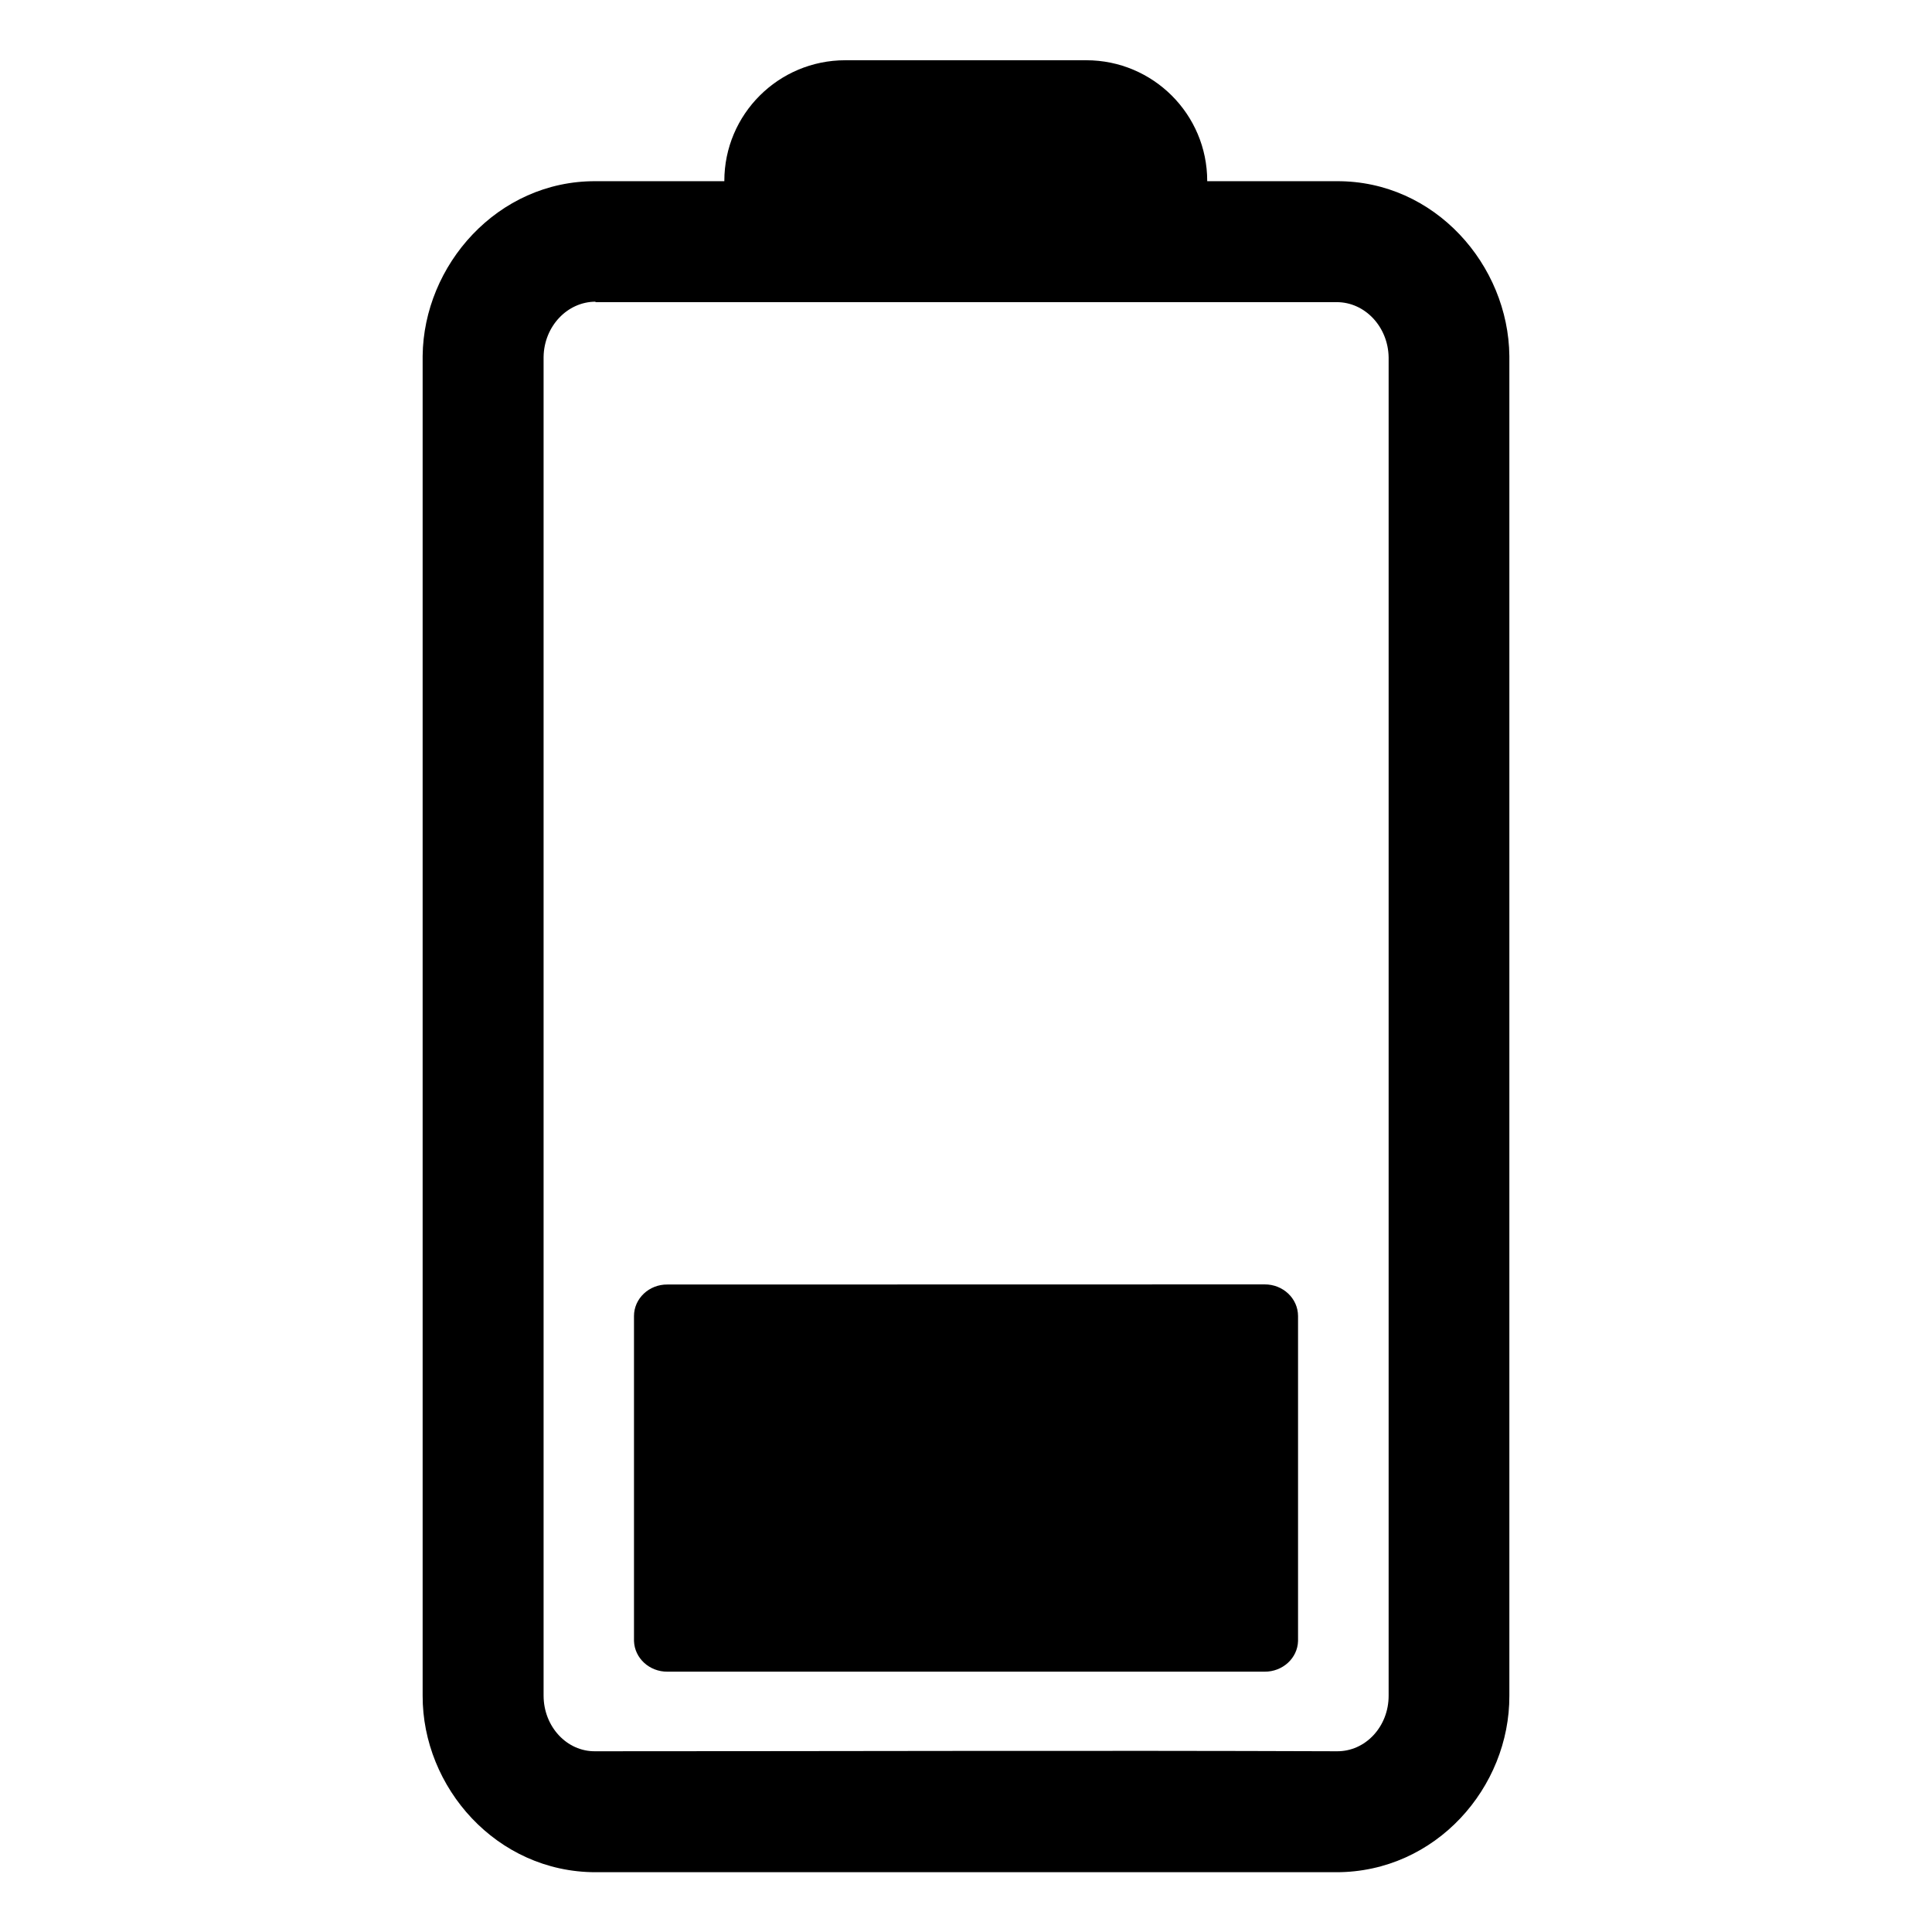
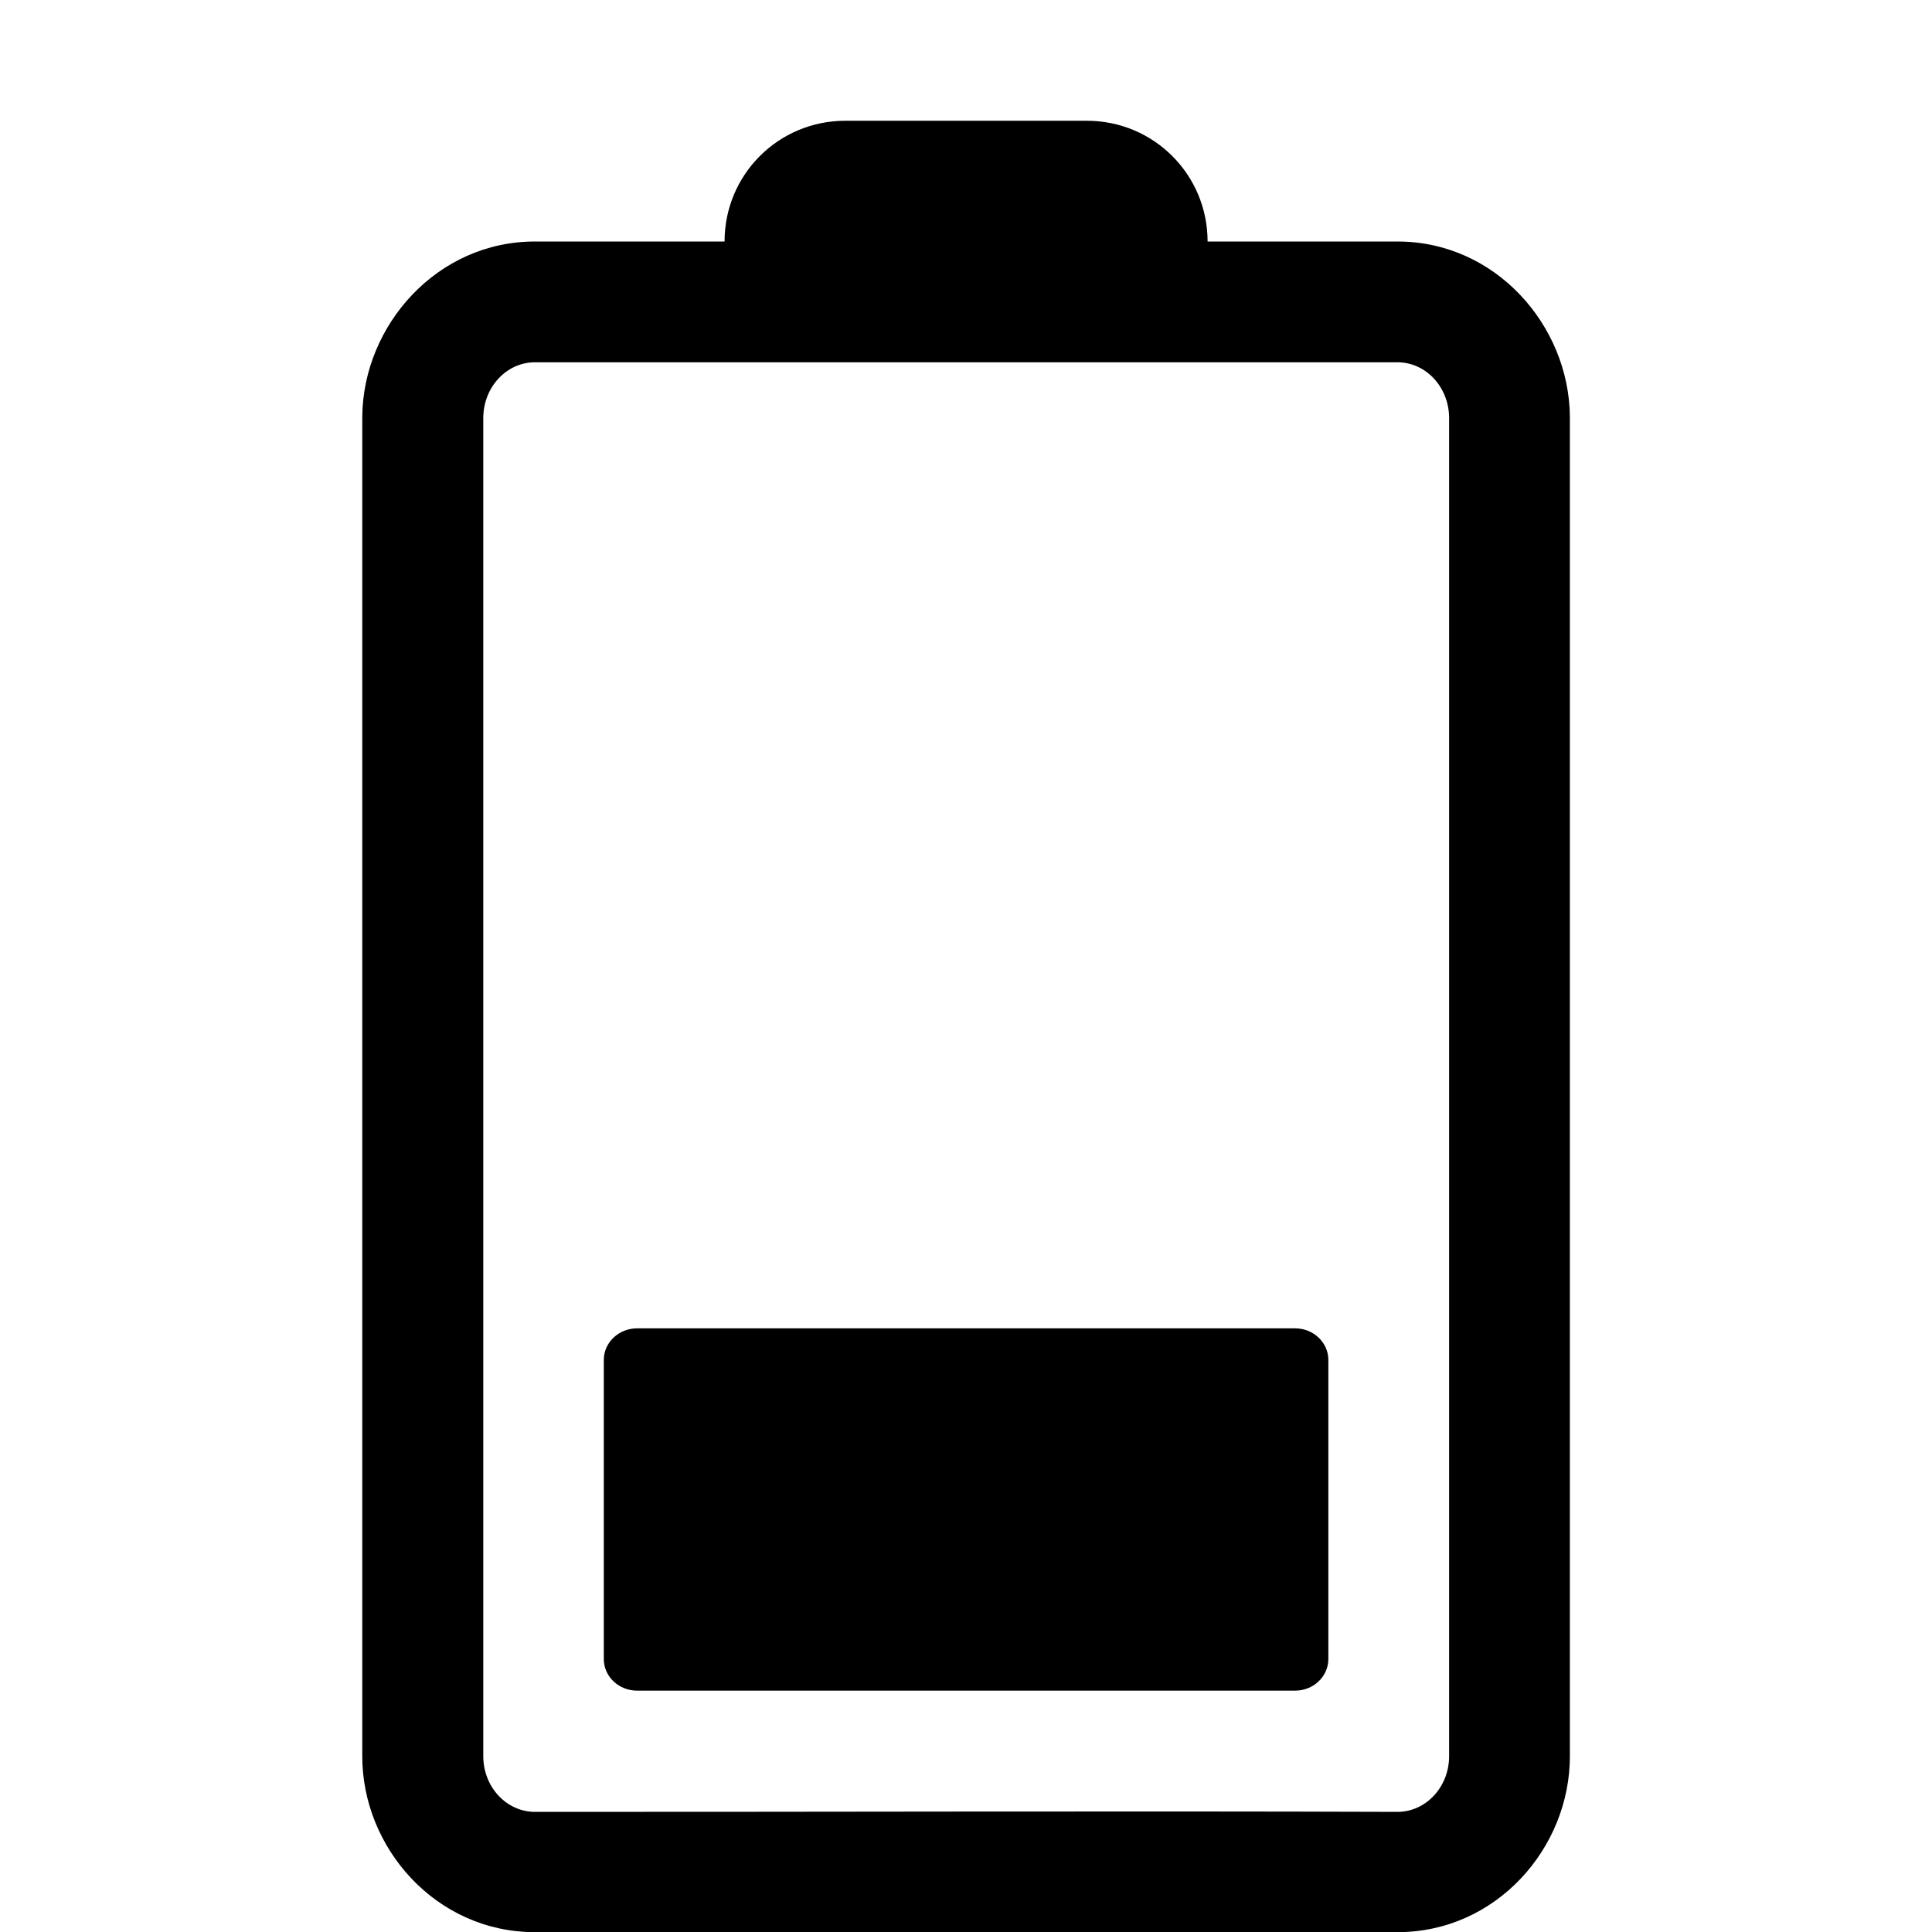
<svg xmlns="http://www.w3.org/2000/svg" id="svg8" version="1.1" viewBox="0 0 4.233 4.233" height="16" width="16">
  <defs id="defs2" />
  <g id="g1156" style="display:inline">
-     <g id="g839">
-       <path id="path915" style="color:#000000;font-style:normal;font-variant:normal;font-weight:normal;font-stretch:normal;font-size:medium;line-height:normal;font-family:sans-serif;font-variant-ligatures:normal;font-variant-position:normal;font-variant-caps:normal;font-variant-numeric:normal;font-variant-alternates:normal;font-variant-east-asian:normal;font-feature-settings:normal;font-variation-settings:normal;text-indent:0;text-align:start;text-decoration:none;text-decoration-line:none;text-decoration-style:solid;text-decoration-color:#000000;letter-spacing:normal;word-spacing:normal;text-transform:none;writing-mode:lr-tb;direction:ltr;text-orientation:mixed;dominant-baseline:auto;baseline-shift:baseline;text-anchor:start;white-space:normal;shape-padding:0;shape-margin:0;inline-size:0;clip-rule:nonzero;display:inline;overflow:visible;visibility:visible;isolation:auto;mix-blend-mode:normal;color-interpolation:sRGB;color-interpolation-filters:linearRGB;solid-color:#000000;solid-opacity:1;vector-effect:none;fill:#000000;fill-opacity:1;fill-rule:nonzero;stroke:none;stroke-width:4.058;stroke-linecap:round;stroke-linejoin:round;stroke-miterlimit:4;stroke-dasharray:none;stroke-dashoffset:0;stroke-opacity:1;paint-order:stroke markers fill;color-rendering:auto;image-rendering:auto;shape-rendering:auto;text-rendering:auto;enable-background:accumulate;stop-color:#000000" d="M 5.527,10.637 C 5.375,10.635 5.25,10.753 5.25,10.898 c 0,0.897 0,1.794 0,2.691 0.005,0.143 0.128,0.255 0.277,0.254 h 4.945 c 0.149,0.001 0.273,-0.111 0.277,-0.254 0,-0.897 0,-1.794 0,-2.691 -3.2e-4,-0.146 -0.125,-0.263 -0.277,-0.262 z" transform="scale(0.2645833)" />
-       <g id="g838">
-         <path id="path889" style="color:#000000;font-style:normal;font-variant:normal;font-weight:normal;font-stretch:normal;font-size:medium;line-height:normal;font-family:sans-serif;font-variant-ligatures:normal;font-variant-position:normal;font-variant-caps:normal;font-variant-numeric:normal;font-variant-alternates:normal;font-variant-east-asian:normal;font-feature-settings:normal;font-variation-settings:normal;text-indent:0;text-align:start;text-decoration:none;text-decoration-line:none;text-decoration-style:solid;text-decoration-color:#000000;letter-spacing:normal;word-spacing:normal;text-transform:none;writing-mode:lr-tb;direction:ltr;text-orientation:mixed;dominant-baseline:auto;baseline-shift:baseline;text-anchor:start;white-space:normal;shape-padding:0;shape-margin:0;inline-size:0;clip-rule:nonzero;display:inline;overflow:visible;visibility:visible;isolation:auto;mix-blend-mode:normal;color-interpolation:sRGB;color-interpolation-filters:linearRGB;solid-color:#000000;solid-opacity:1;vector-effect:none;fill:#000000;fill-opacity:1;fill-rule:nonzero;stroke:none;stroke-width:1;stroke-linecap:round;stroke-linejoin:round;stroke-miterlimit:4;stroke-dasharray:none;stroke-dashoffset:0;stroke-opacity:1;paint-order:stroke markers fill;color-rendering:auto;image-rendering:auto;shape-rendering:auto;text-rendering:auto;enable-background:accumulate;stop-color:#000000" d="M 1.305,0.397 C 1.09,0.396 0.928,0.581 0.926,0.78 c -2.7e-6,6.8791e-4 -2.7e-6,0.001 0,0.002 V 3.715 c -7.144e-4,0.201 0.162,0.387 0.379,0.387 0.541,0 1.082,0 1.623,0 C 3.146,4.102 3.308,3.916 3.307,3.715 V 0.782 c 2.7e-6,-6.8791e-4 2.7e-6,-0.001 0,-0.002 C 3.305,0.581 3.144,0.396 2.929,0.397 c -0.541,0 -1.082,0 -1.623,0 z m -5.16e-4,0.265 c 0.541,0 1.083,0 1.624,0 0.062,-2.6003e-4 0.113,0.054 0.114,0.121 V 3.715 c 2.402e-4,0.068 -0.051,0.123 -0.114,0.122 -0.542,-0.002 -1.082,0 -1.624,0 C 1.242,3.838 1.191,3.783 1.191,3.715 V 0.782 C 1.192,0.715 1.243,0.661 1.305,0.661 Z" />
-         <rect style="opacity:1;fill:#000000;stroke:none;stroke-width:0.544;stroke-linecap:round;stroke-linejoin:round;stroke-miterlimit:4;stroke-dasharray:none;paint-order:normal" id="rect832" width="1.058" height="0.529" x="1.587" y="0.132" ry="0.265" />
-       </g>
+     <g id="g838">
+       <path id="path898" style="color:#000000;font-style:normal;font-variant:normal;font-weight:normal;font-stretch:normal;font-size:medium;line-height:normal;font-family:sans-serif;font-variant-ligatures:normal;font-variant-position:normal;font-variant-caps:normal;font-variant-numeric:normal;font-variant-alternates:normal;font-variant-east-asian:normal;font-feature-settings:normal;font-variation-settings:normal;text-indent:0;text-align:start;text-decoration:none;text-decoration-line:none;text-decoration-style:solid;text-decoration-color:#000000;letter-spacing:normal;word-spacing:normal;text-transform:none;writing-mode:lr-tb;direction:ltr;text-orientation:mixed;dominant-baseline:auto;baseline-shift:baseline;text-anchor:start;white-space:normal;shape-padding:0;shape-margin:0;inline-size:0;clip-rule:nonzero;display:inline;overflow:visible;visibility:visible;isolation:auto;mix-blend-mode:normal;color-interpolation:sRGB;color-interpolation-filters:linearRGB;solid-color:#000000;solid-opacity:1;vector-effect:none;fill:#000000;fill-opacity:1;fill-rule:nonzero;stroke:none;stroke-width:4.058;stroke-linecap:round;stroke-linejoin:round;stroke-miterlimit:4;stroke-dasharray:none;stroke-dashoffset:0;stroke-opacity:1;paint-order:stroke markers fill;color-rendering:auto;image-rendering:auto;shape-rendering:auto;text-rendering:auto;enable-background:accumulate;stop-color:#000000" d="M 5.277,11 C 5.125,10.999 5,11.116 5,11.262 5,12.087 5,12.913 5,13.738 5,13.884 5.125,14.001 5.277,14 H 10.723 C 10.875,14.001 11,13.884 11,13.738 11,12.913 11,12.087 11,11.262 11,11.116 10.875,10.999 10.723,11 Z" transform="scale(0.2645833)" />
+       <path id="path866" style="color:#000000;font-style:normal;font-variant:normal;font-weight:normal;font-stretch:normal;font-size:medium;line-height:normal;font-family:sans-serif;font-variant-ligatures:normal;font-variant-position:normal;font-variant-caps:normal;font-variant-numeric:normal;font-variant-alternates:normal;font-variant-east-asian:normal;font-feature-settings:normal;font-variation-settings:normal;text-indent:0;text-align:start;text-decoration:none;text-decoration-line:none;text-decoration-style:solid;text-decoration-color:#000000;letter-spacing:normal;word-spacing:normal;text-transform:none;writing-mode:lr-tb;direction:ltr;text-orientation:mixed;dominant-baseline:auto;baseline-shift:baseline;text-anchor:start;white-space:normal;shape-padding:0;shape-margin:0;inline-size:0;clip-rule:nonzero;display:inline;overflow:visible;visibility:visible;isolation:auto;mix-blend-mode:normal;color-interpolation:sRGB;color-interpolation-filters:linearRGB;solid-color:#000000;solid-opacity:1;vector-effect:none;fill:#000000;fill-opacity:1;fill-rule:nonzero;stroke:none;stroke-width:3.78;stroke-linecap:round;stroke-linejoin:round;stroke-miterlimit:4;stroke-dasharray:none;stroke-dashoffset:0;stroke-opacity:1;paint-order:stroke markers fill;color-rendering:auto;image-rendering:auto;shape-rendering:auto;text-rendering:auto;enable-background:accumulate;stop-color:#000000" d="M 7 1 C 6.446 1 6 1.446 6 2 L 4.434 2 C 3.619 1.997 3.008 2.694 3 3.447 C 3 3.45 3 3.452 3 3.455 L 3 4 L 3 14.539 C 2.997 15.3 3.611 16.003 4.434 16 L 11.568 16 C 12.391 16.003 13.003 15.3 13 14.539 L 13 3.455 C 13 3.452 13 3.45 13 3.447 C 12.992 2.694 12.383 1.997 11.568 2 L 10 2 C 10 1.446 9.554 1 9 1 L 7 1 z M 4.432 3 L 11.57 3 C 11.806 2.999 11.997 3.203 12 3.457 L 12 14.541 C 12.001 14.797 11.808 15.005 11.57 15.004 C 9.25 14.996 6.753 15.005 4.432 15.004 C 4.194 15.005 4.001 14.797 4.002 14.541 L 4.002 3.457 C 4.005 3.203 4.196 2.999 4.432 3 z " transform="scale(0.2645833)" />
    </g>
  </g>
</svg>
